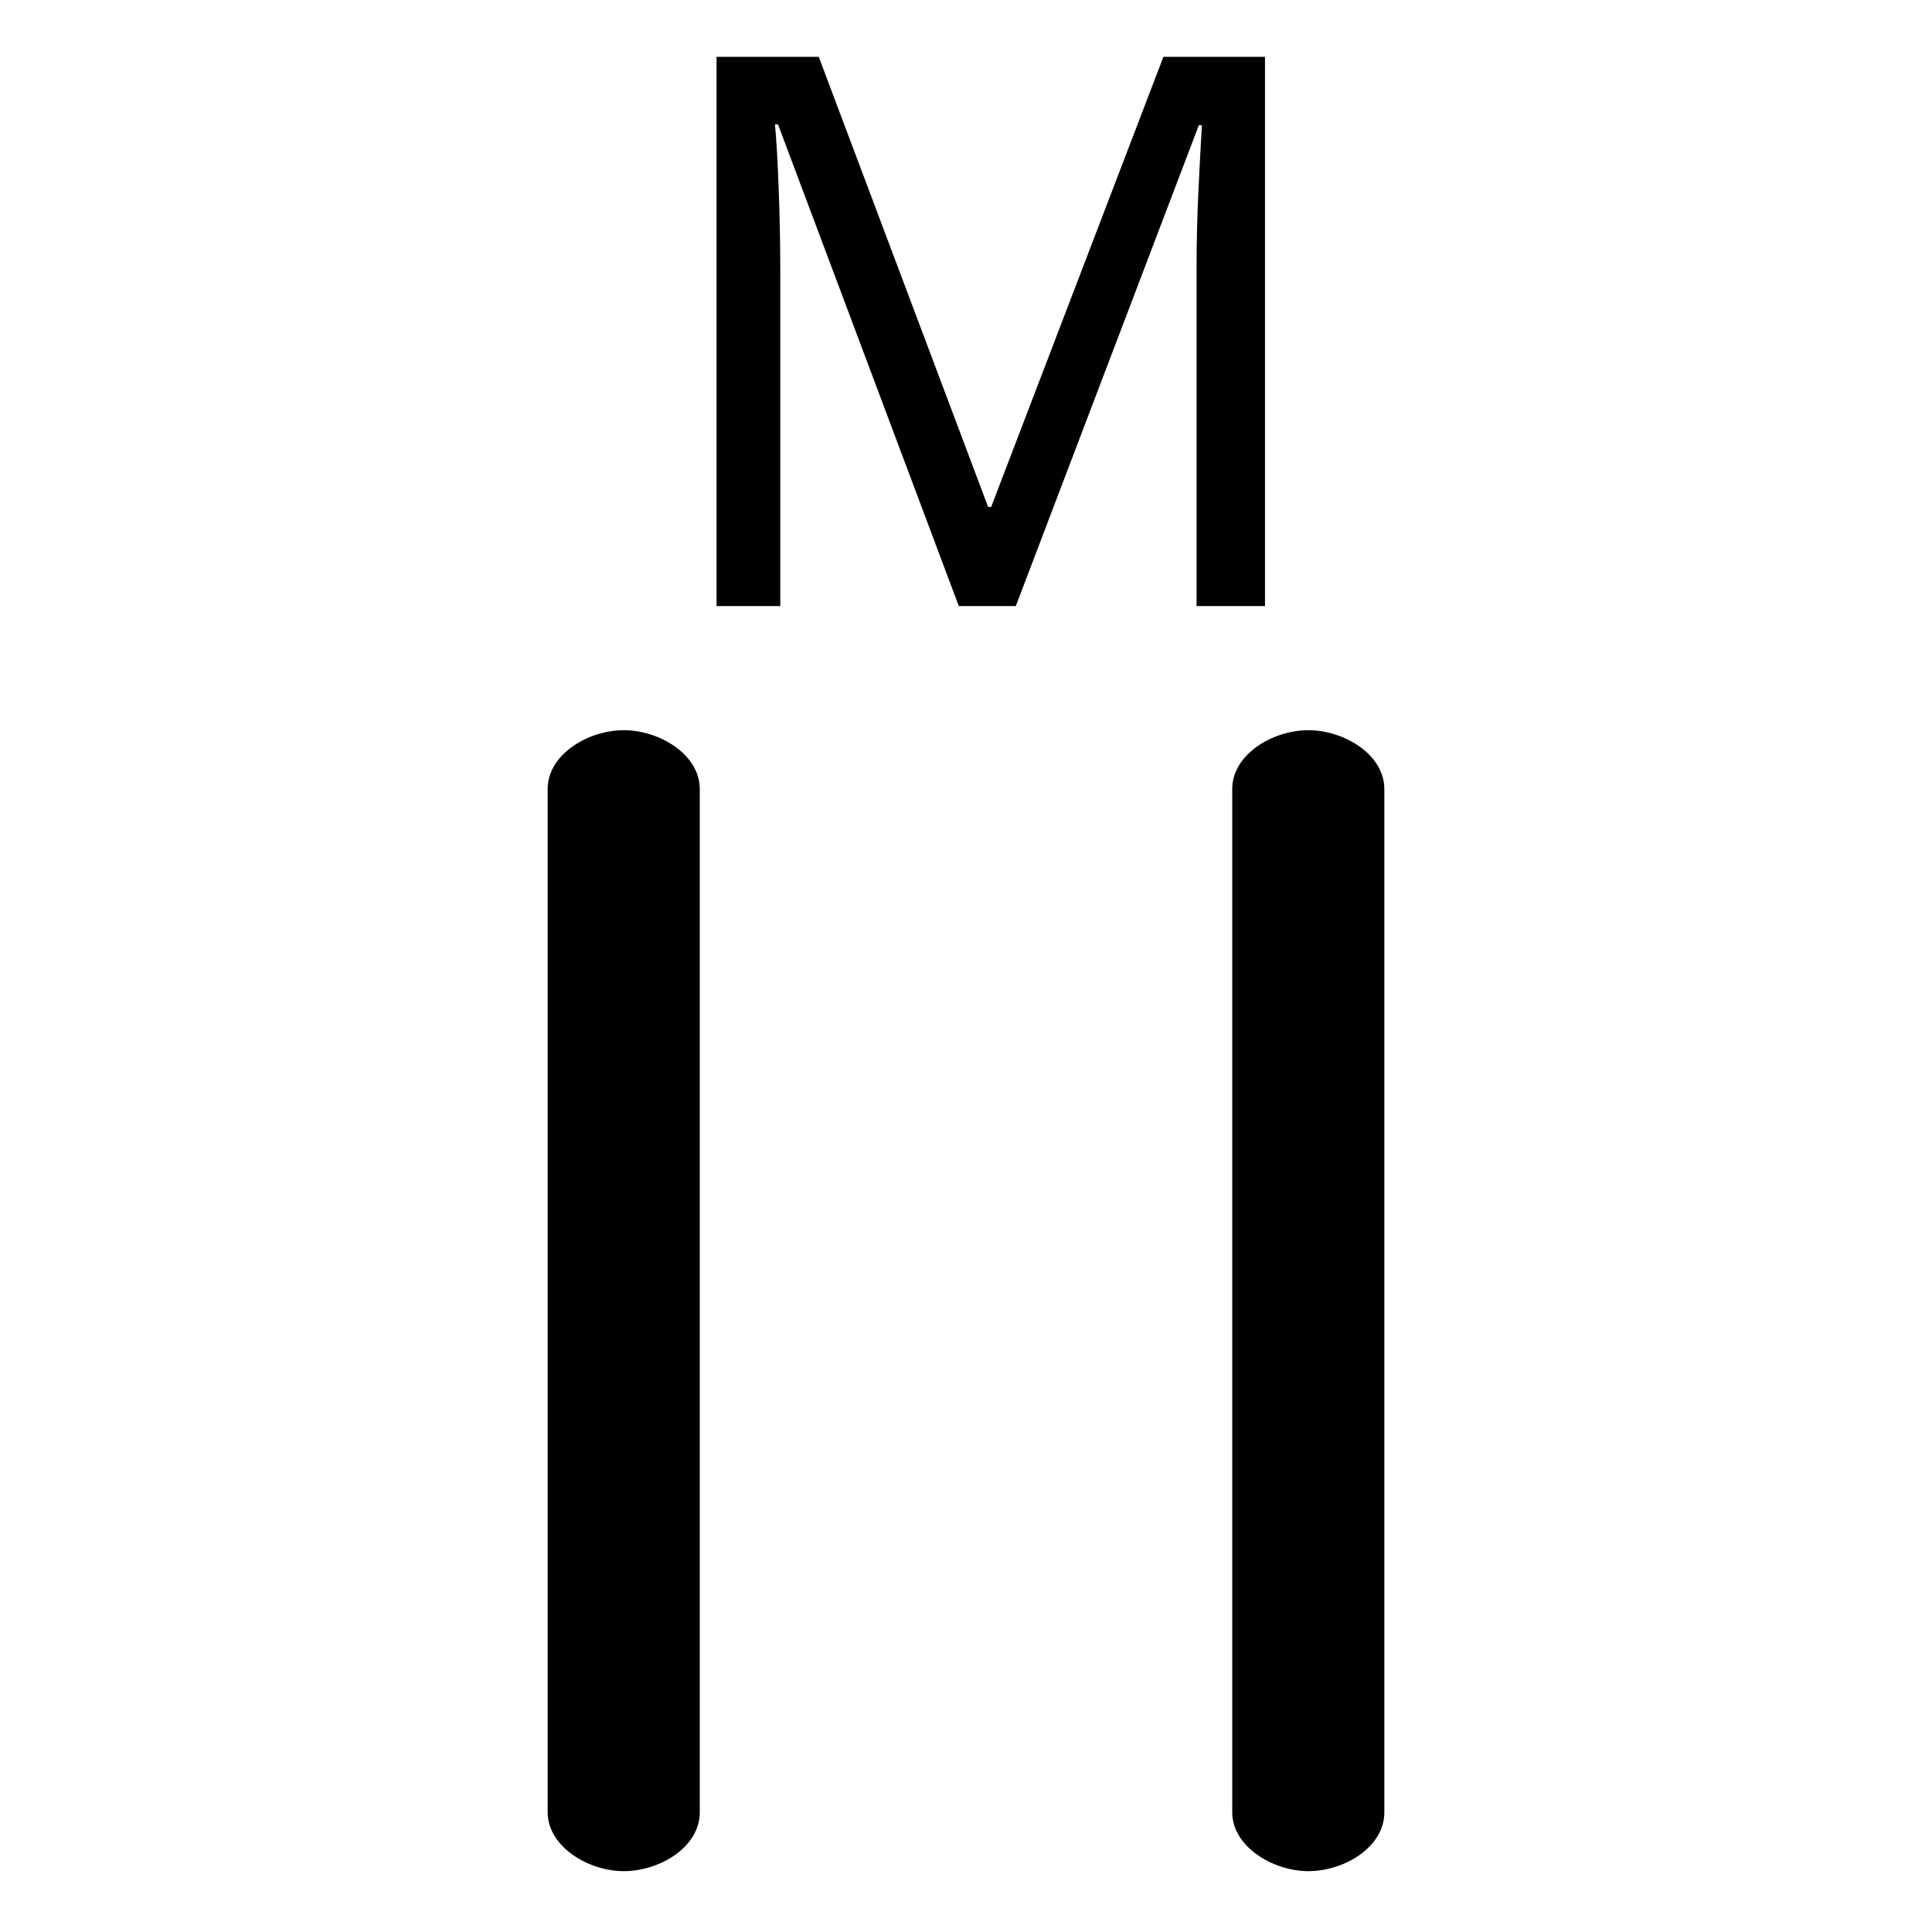
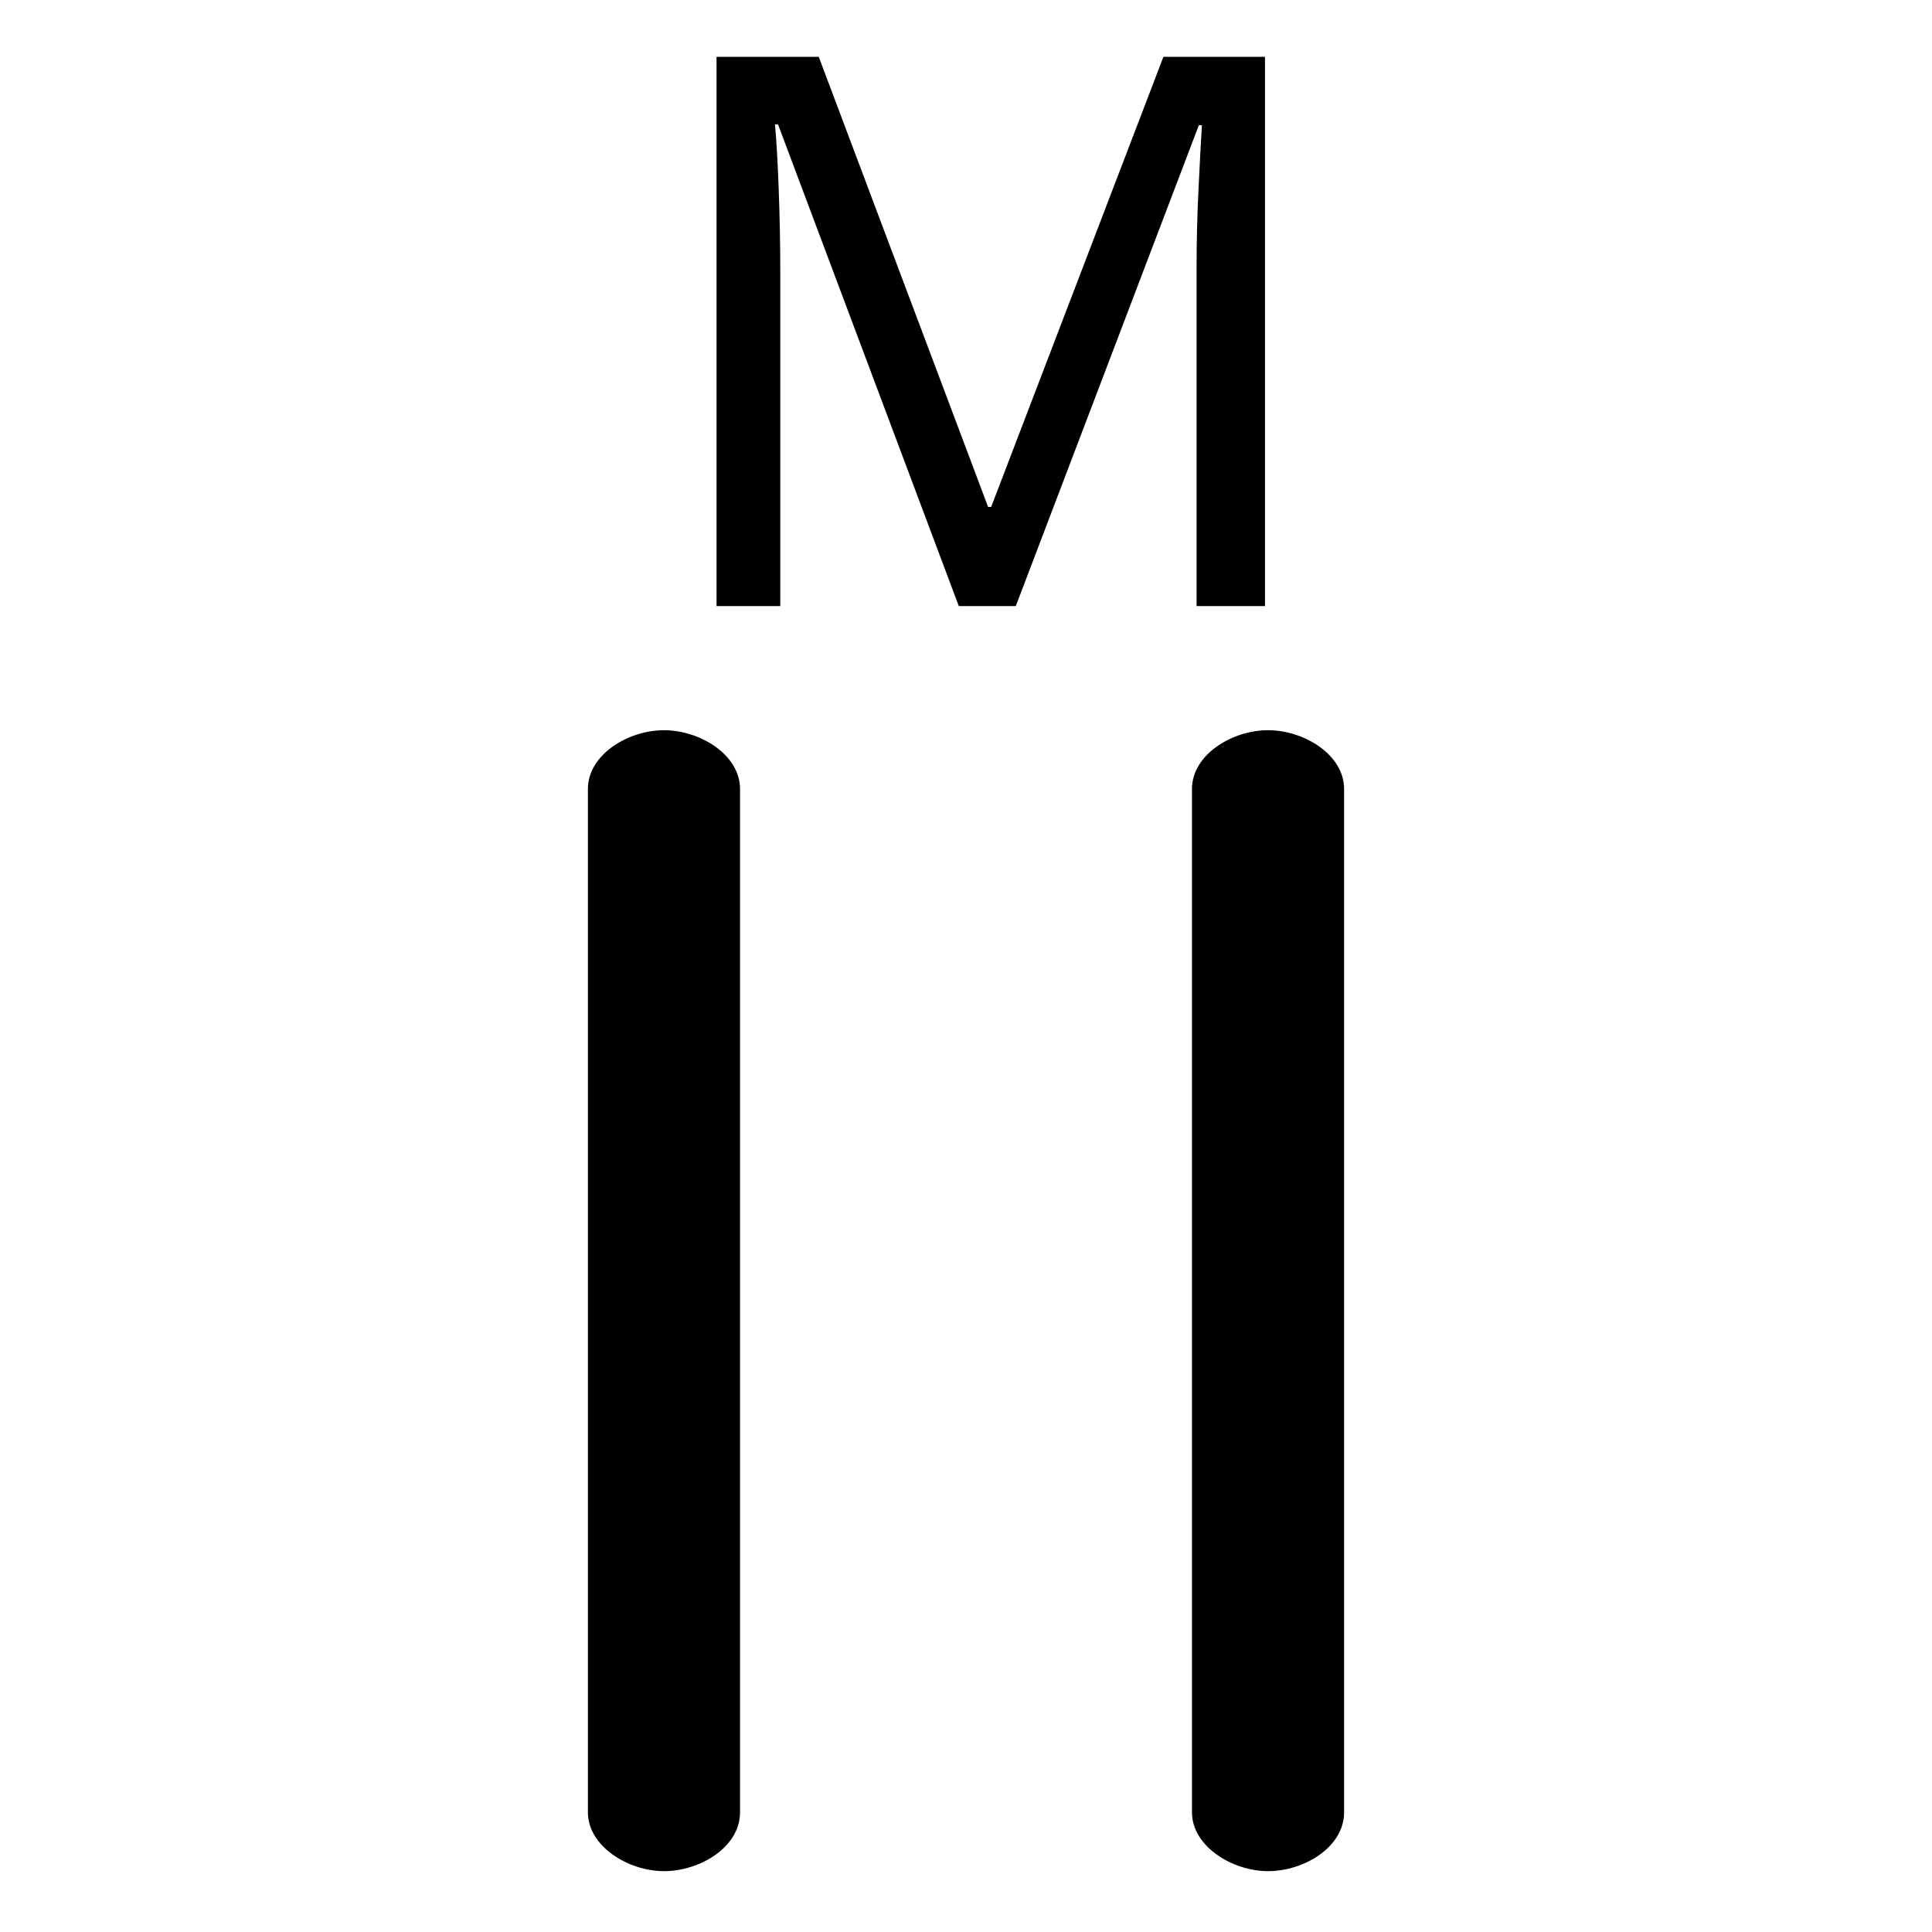
<svg xmlns="http://www.w3.org/2000/svg" width="480" height="480" viewBox="0 0 127 127" version="1.1" id="svg5" xml:space="preserve">
  <defs id="defs2">
    <rect x="198" y="42.667" width="102.667" height="100.667" id="rect1380" />
-     <rect x="78.5" y="190" width="203" height="105.5" id="rect1269" />
-     <rect x="154" y="144.5" width="203" height="145.5" id="rect1172" />
  </defs>
  <g id="layer1">
-     <path style="fill:#000000;fill-opacity:1;stroke:none;stroke-width:0.44;stroke-linecap:round;stroke-dasharray:none;stroke-opacity:1;paint-order:markers stroke fill" d="m 86,48 c 2.357,0 5,1.6 5,3.867 v 67.266 C 91,121.431 88.357,123 86,123 c -2.357,0 -5,-1.638 -5,-3.867 V 51.867 C 81,49.602 83.643,48 86,48 Z" id="path1301" />
-     <path style="fill:#000000;fill-opacity:1;stroke:none;stroke-width:0.44;stroke-linecap:round;stroke-dasharray:none;stroke-opacity:1;paint-order:markers stroke fill" d="m 41,48 c 2.357,0 5,1.6 5,3.867 v 67.266 c 0,2.298 -2.643,3.867 -5,3.867 -2.357,0 -5,-1.638 -5,-3.867 V 51.867 C 36,49.602 38.643,48 41,48 Z" id="path1301-6" />
-     <text xml:space="preserve" transform="matrix(0.6772347,0,0,0.6772347,-91.90067,-35.18908)" id="text1378" style="font-size:74.667px;font-family:sans-serif;white-space:pre;shape-inside:url(#rect1380);display:inline;fill:#000000;fill-opacity:1;stroke:none;stroke-width:1.89;stroke-linecap:round;stroke-dasharray:none;stroke-opacity:1;paint-order:markers stroke fill">
-       <tspan x="198" y="110.787" id="tspan332">M</tspan>
+     <path style="fill-opacity:1;stroke:none;stroke-width:0.44;stroke-linecap:round;stroke-dasharray:none;stroke-opacity:1;paint-order:markers stroke fill" d="m 83.354,48 c 2.357,0 5,1.6 5,3.867 v 67.266 c 0,2.298 -2.643,3.867 -5,3.867 -2.357,0 -5,-1.638 -5,-3.867 V 51.867 c 0,-2.265 2.643,-3.867 5,-3.867 z" id="path1301" />
+     <path style="fill-opacity:1;stroke:none;stroke-width:0.44;stroke-linecap:round;stroke-dasharray:none;stroke-opacity:1;paint-order:markers stroke fill" d="m 43.646,48 c 2.357,0 5,1.6 5,3.867 v 67.266 c 0,2.298 -2.643,3.867 -5,3.867 -2.357,0 -5,-1.638 -5,-3.867 V 51.867 c 0,-2.265 2.643,-3.867 5,-3.867 z" id="path1301-6" />
+     <text xml:space="preserve" transform="matrix(0.6772347,0,0,0.6772347,-91.90067,-35.18908)" id="text1378" style="font-size:74.667px;font-family:sans-serif;white-space:pre;shape-inside:url(#rect1380);display:inline;fill-opacity:1;stroke:none;stroke-width:1.89;stroke-linecap:round;stroke-dasharray:none;stroke-opacity:1;paint-order:markers stroke fill">
+       <tspan x="198" y="110.787" id="tspan337">M</tspan>
    </text>
  </g>
</svg>
